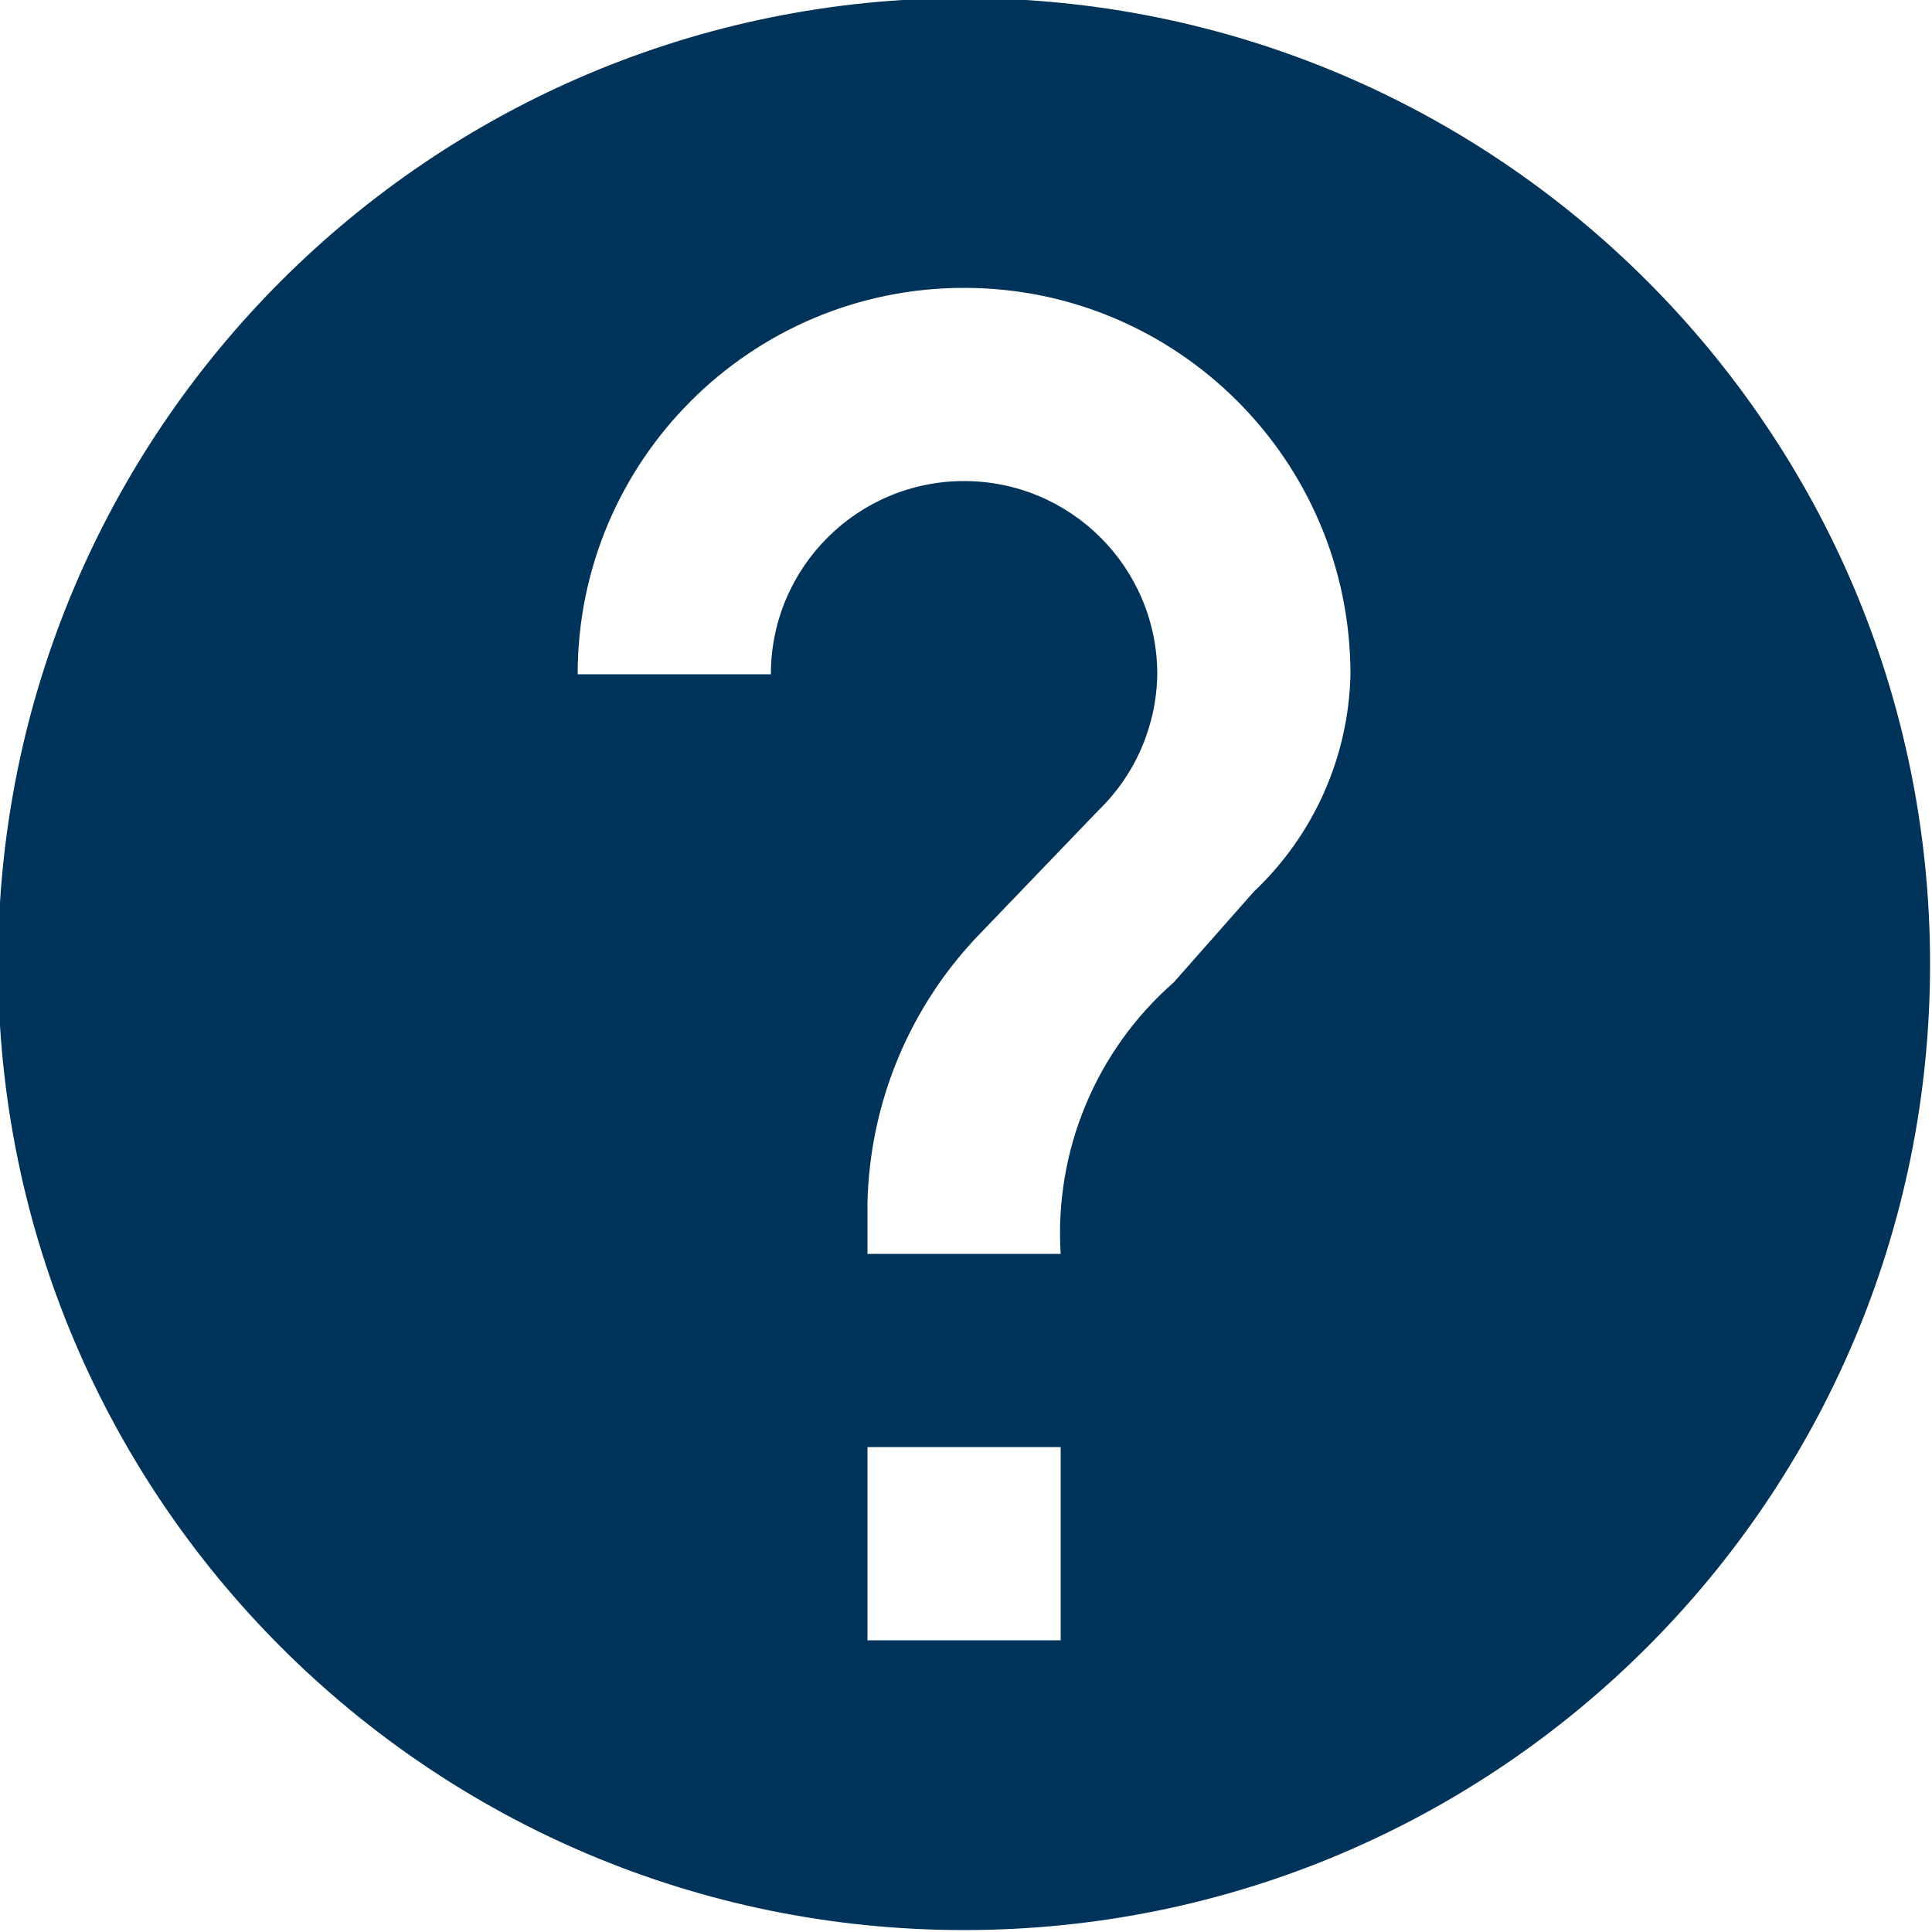
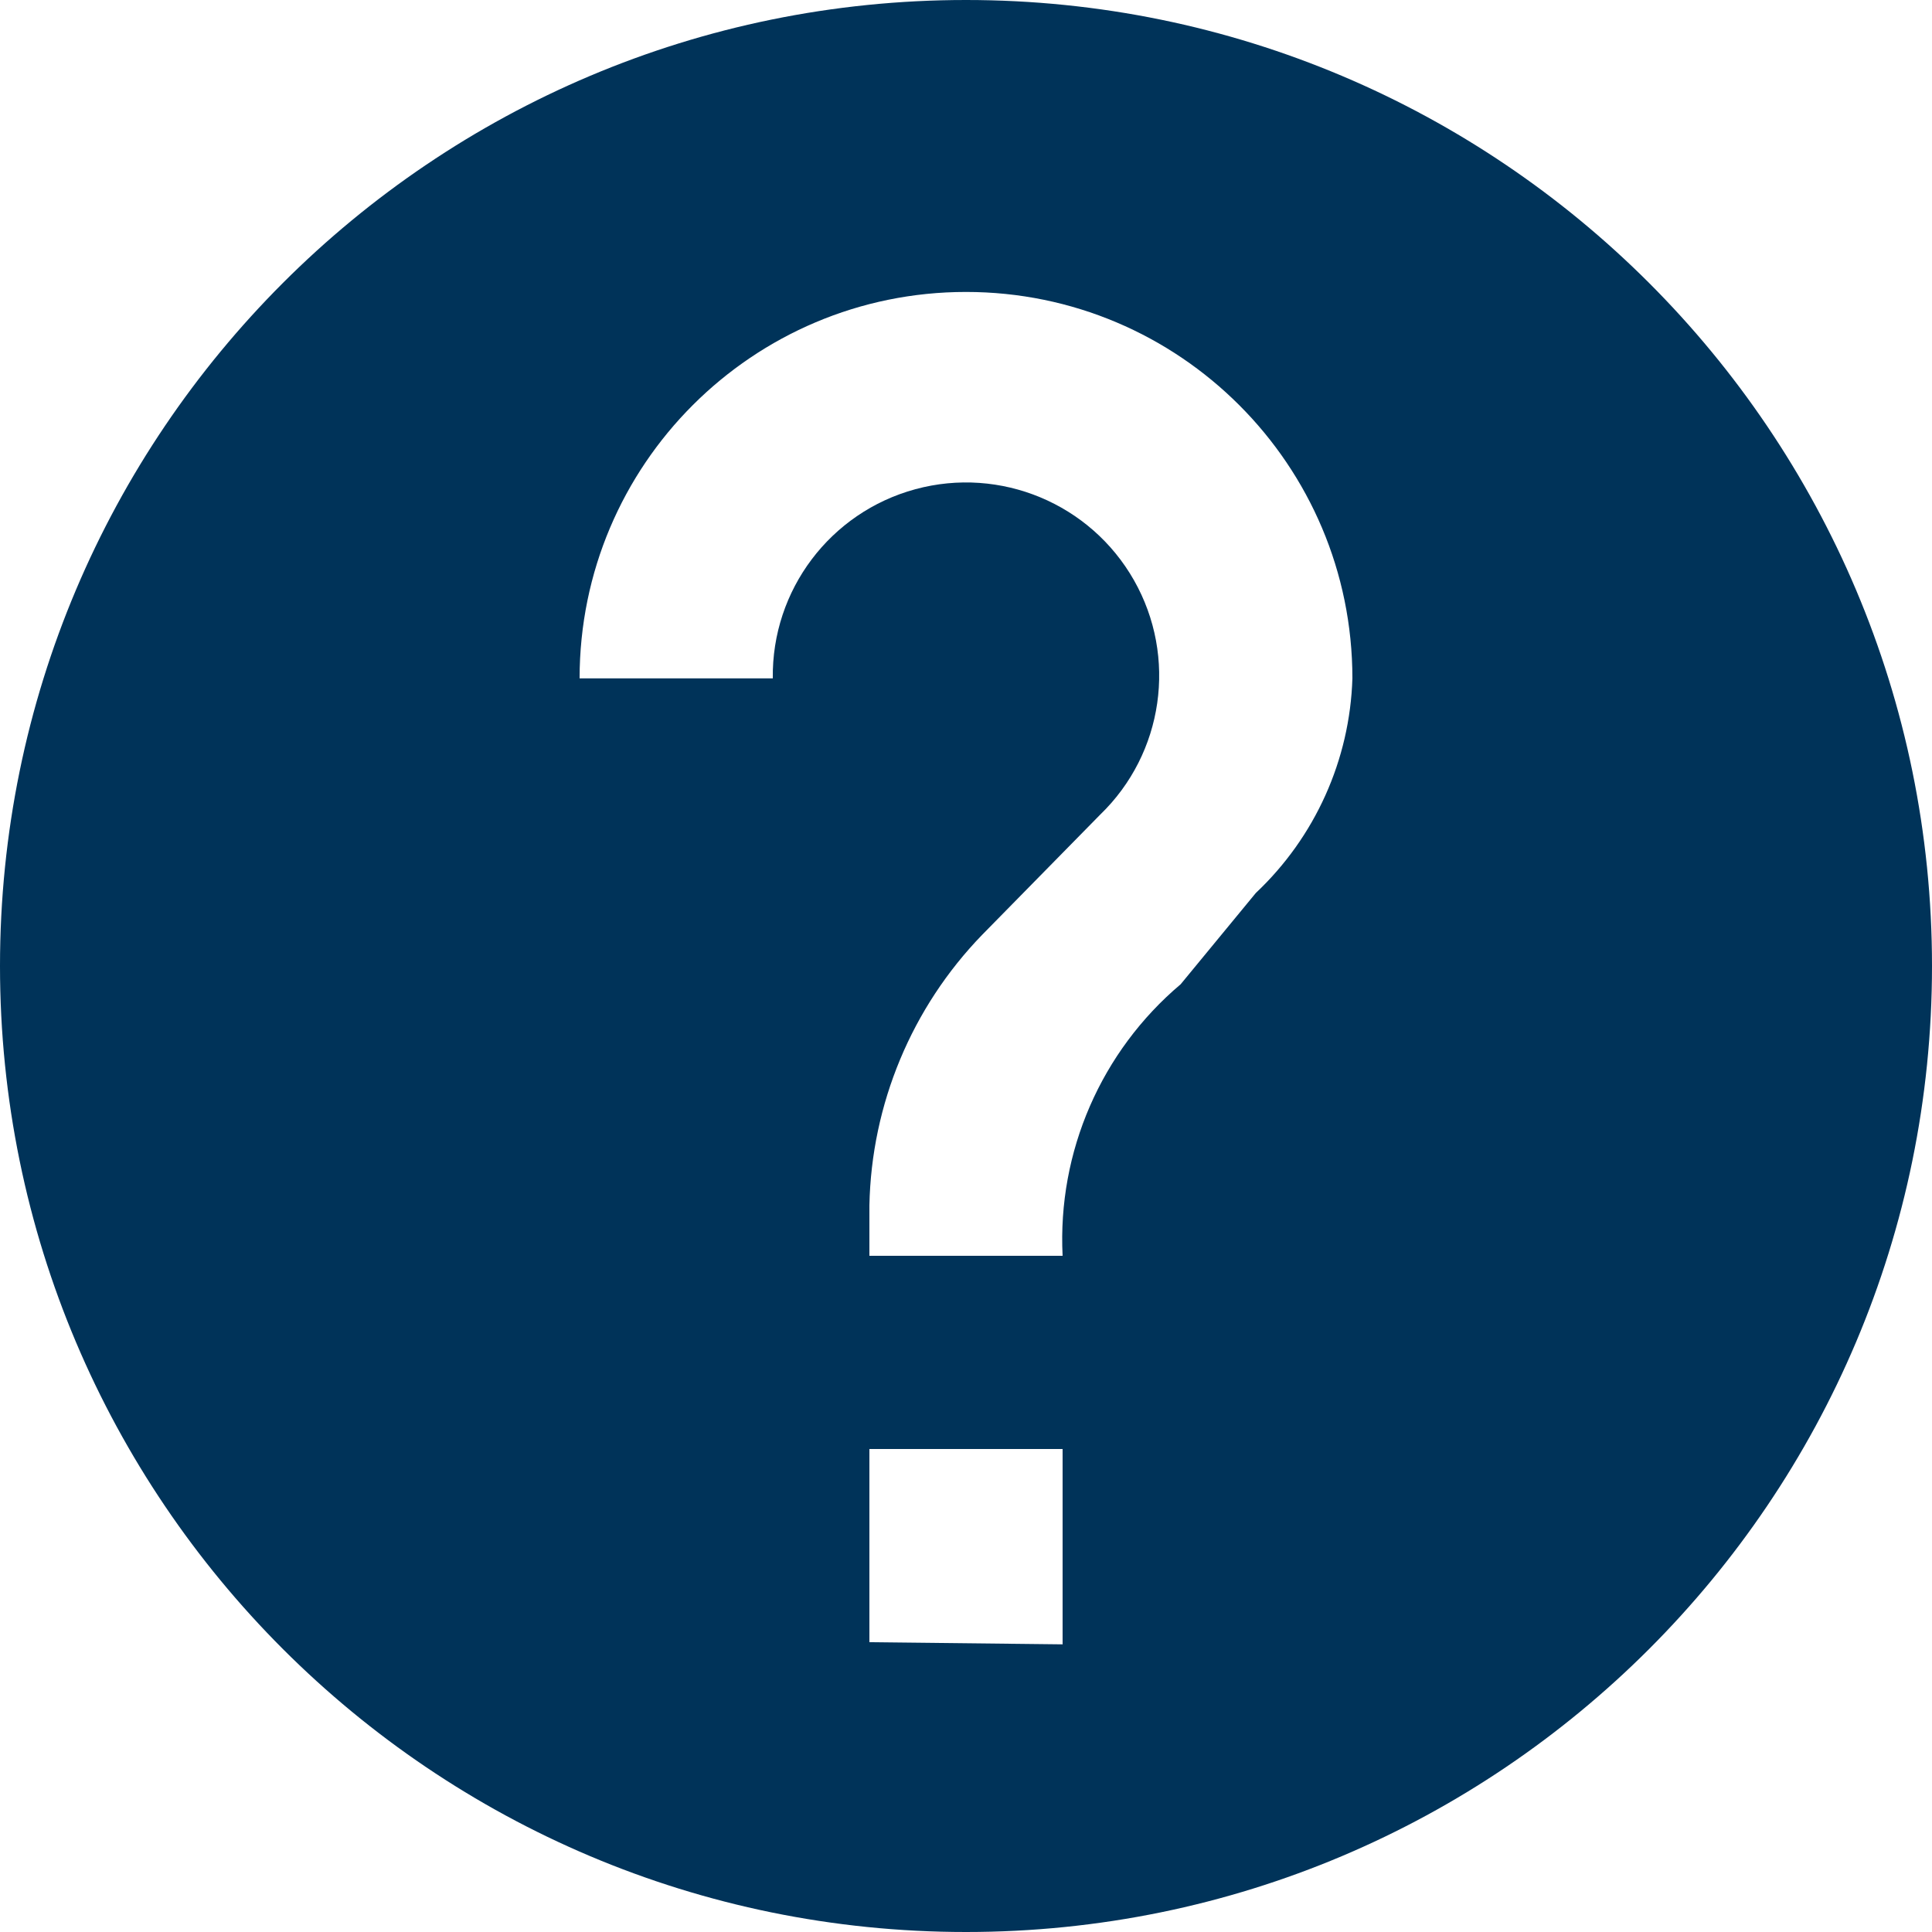
- <svg xmlns="http://www.w3.org/2000/svg" id="Layer_1" data-name="Layer 1" width="20" height="20" viewBox="0 0 20 20">
+ <svg xmlns="http://www.w3.org/2000/svg" id="Layer_1" data-name="Layer 1" width="18" height="18" viewBox="0 0 18 18">
  <defs>
    <style>.cls-1{fill:#003359;}</style>
  </defs>
-   <path class="cls-1" d="M15,11.25A3.19,3.19,0,0,0,16,9,4,4,0,0,0,8,9h2a2,2,0,0,1,4,0,2,2,0,0,1-.61,1.41l-1.22,1.27A4.14,4.14,0,0,0,11,14.48V15h2a3.45,3.45,0,0,1,1.17-2.81ZM13,19V17H11v2ZM12,2A10,10,0,1,1,2,12,10,10,0,0,1,12,2Z" transform="translate(-2.02 -2.02)" />
+   <path class="cls-1" d="M11.7,8.32a2.87,2.87,0,0,0,.9-2,3.6,3.6,0,0,0-7.2,0H7.2a1.8,1.8,0,1,1,3.05,1.27L9.15,8.71A3.73,3.73,0,0,0,8.1,11.23v.47H9.9A3.11,3.11,0,0,1,11,9.17Zm-1.8,7V13.5H8.1v1.8ZM9,0A9,9,0,1,1,0,9,9,9,0,0,1,9,0Z" />
</svg>
